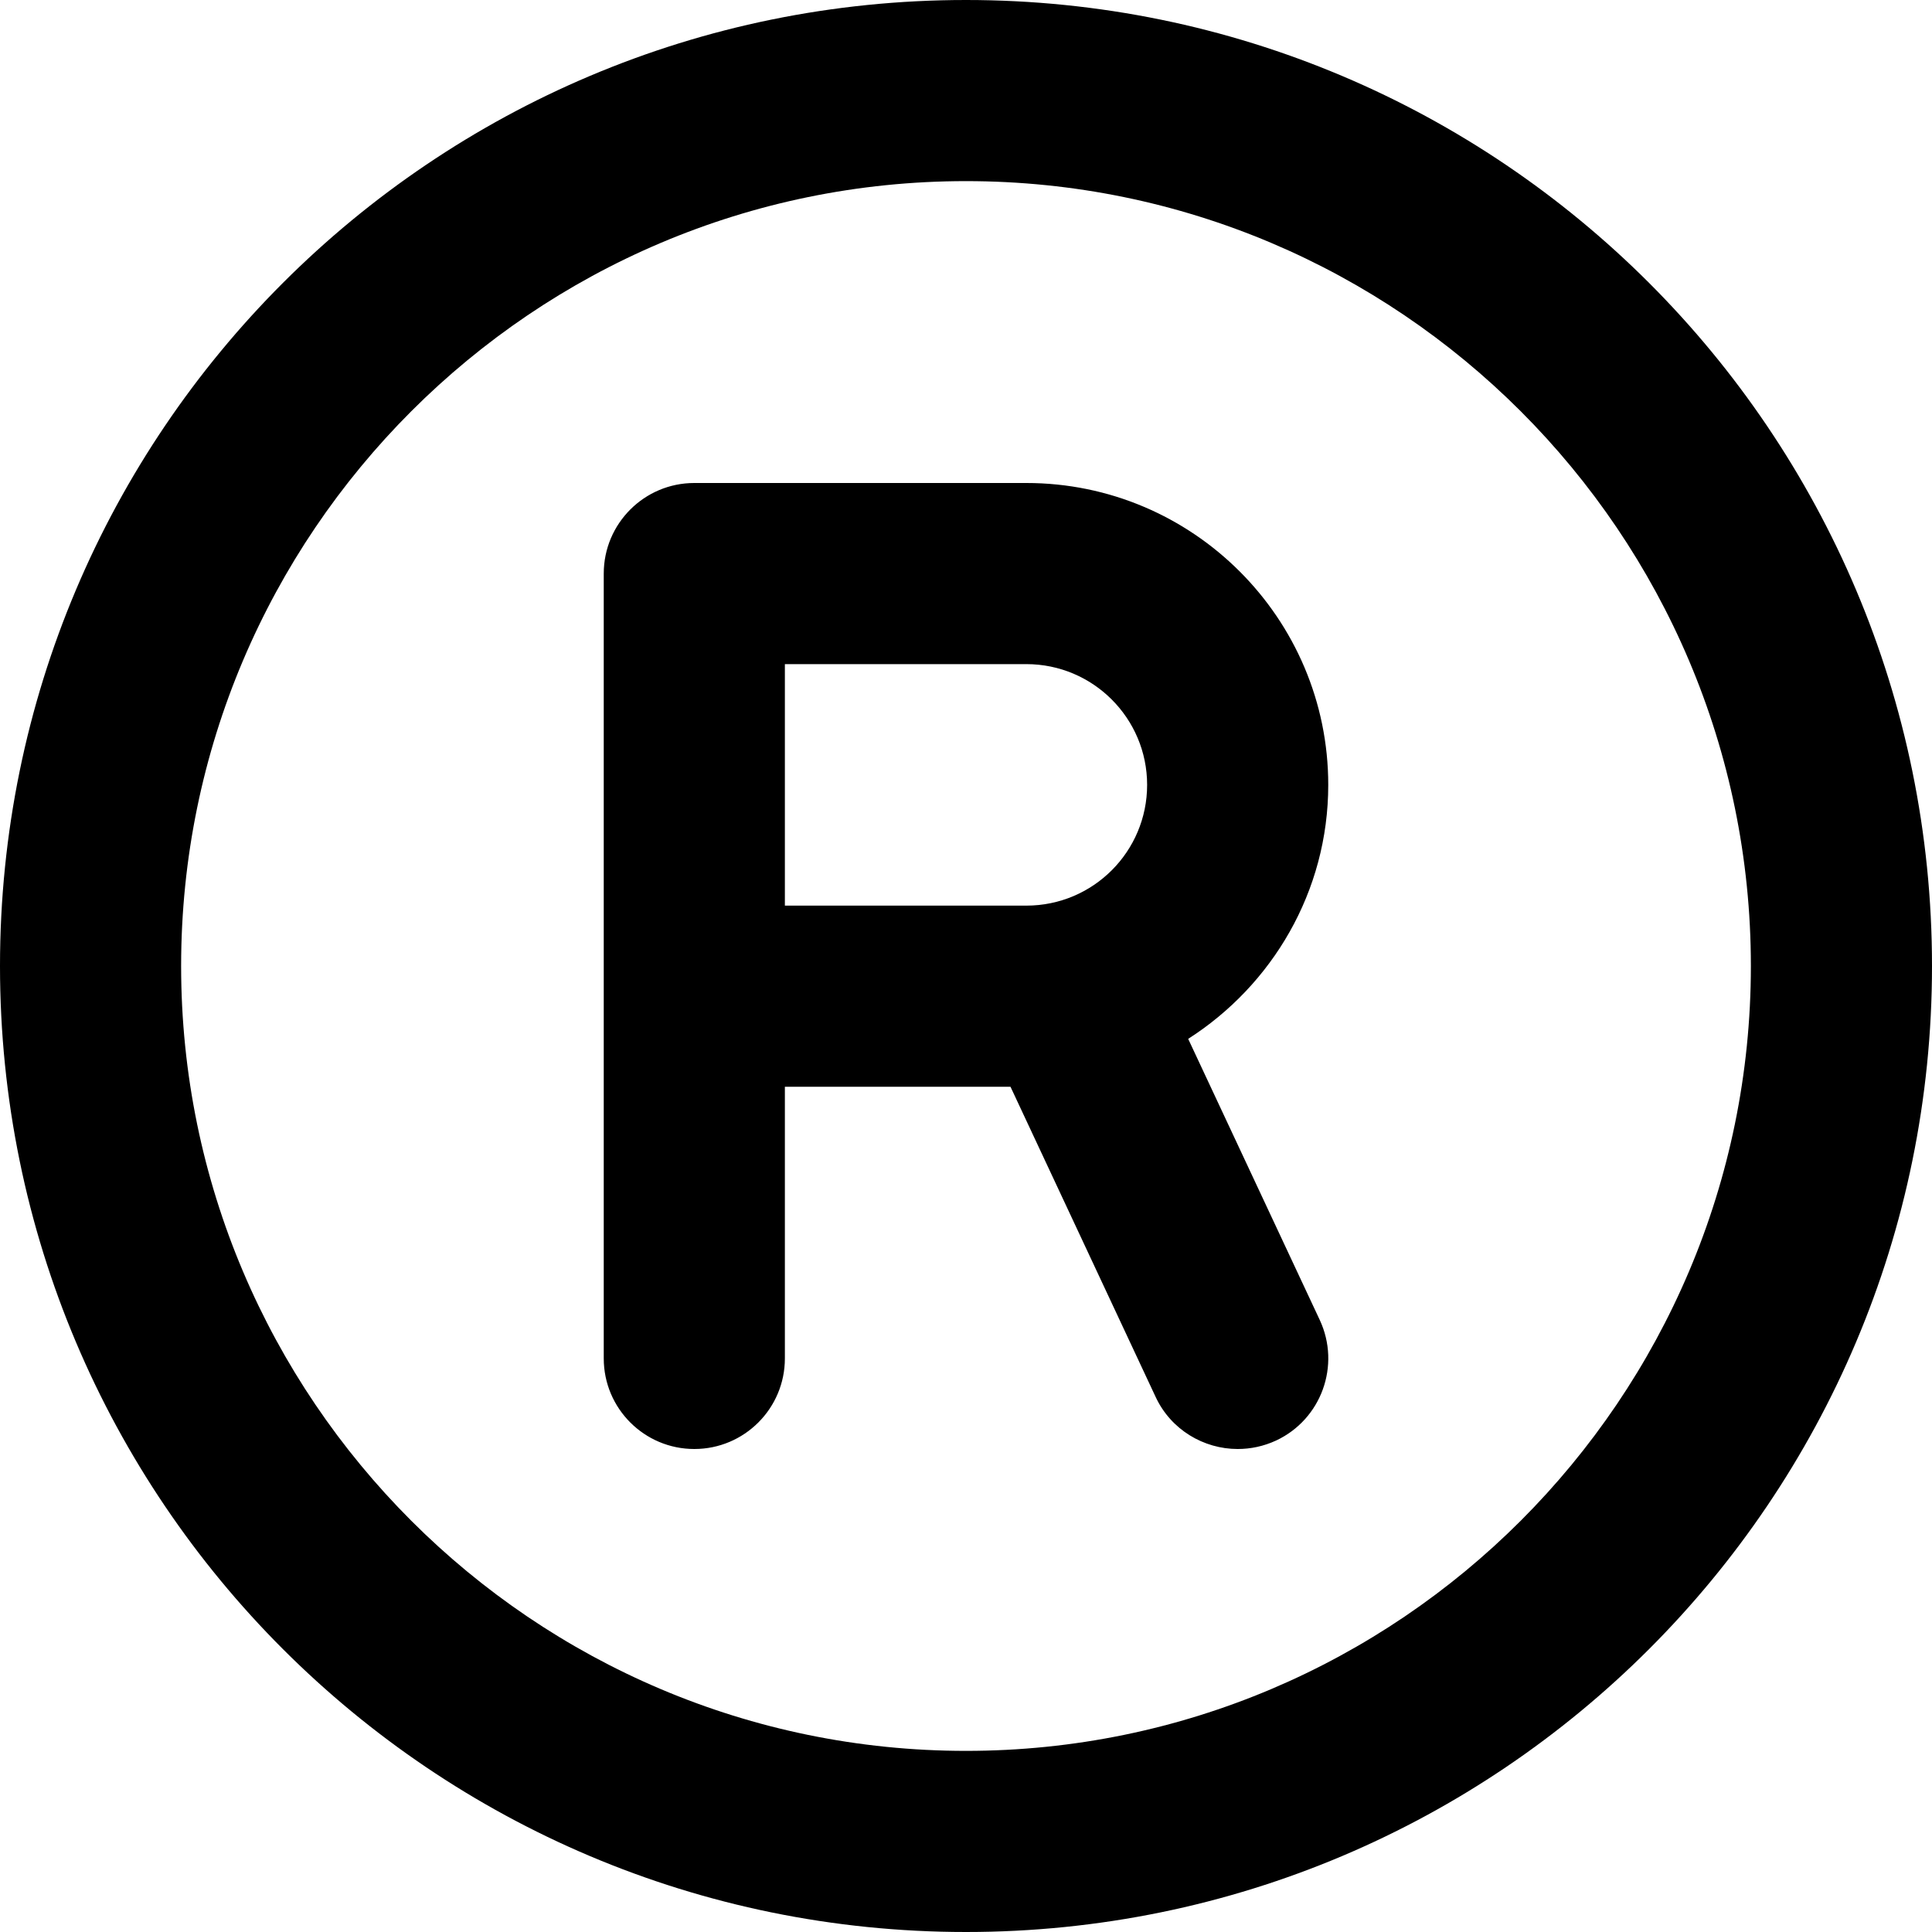
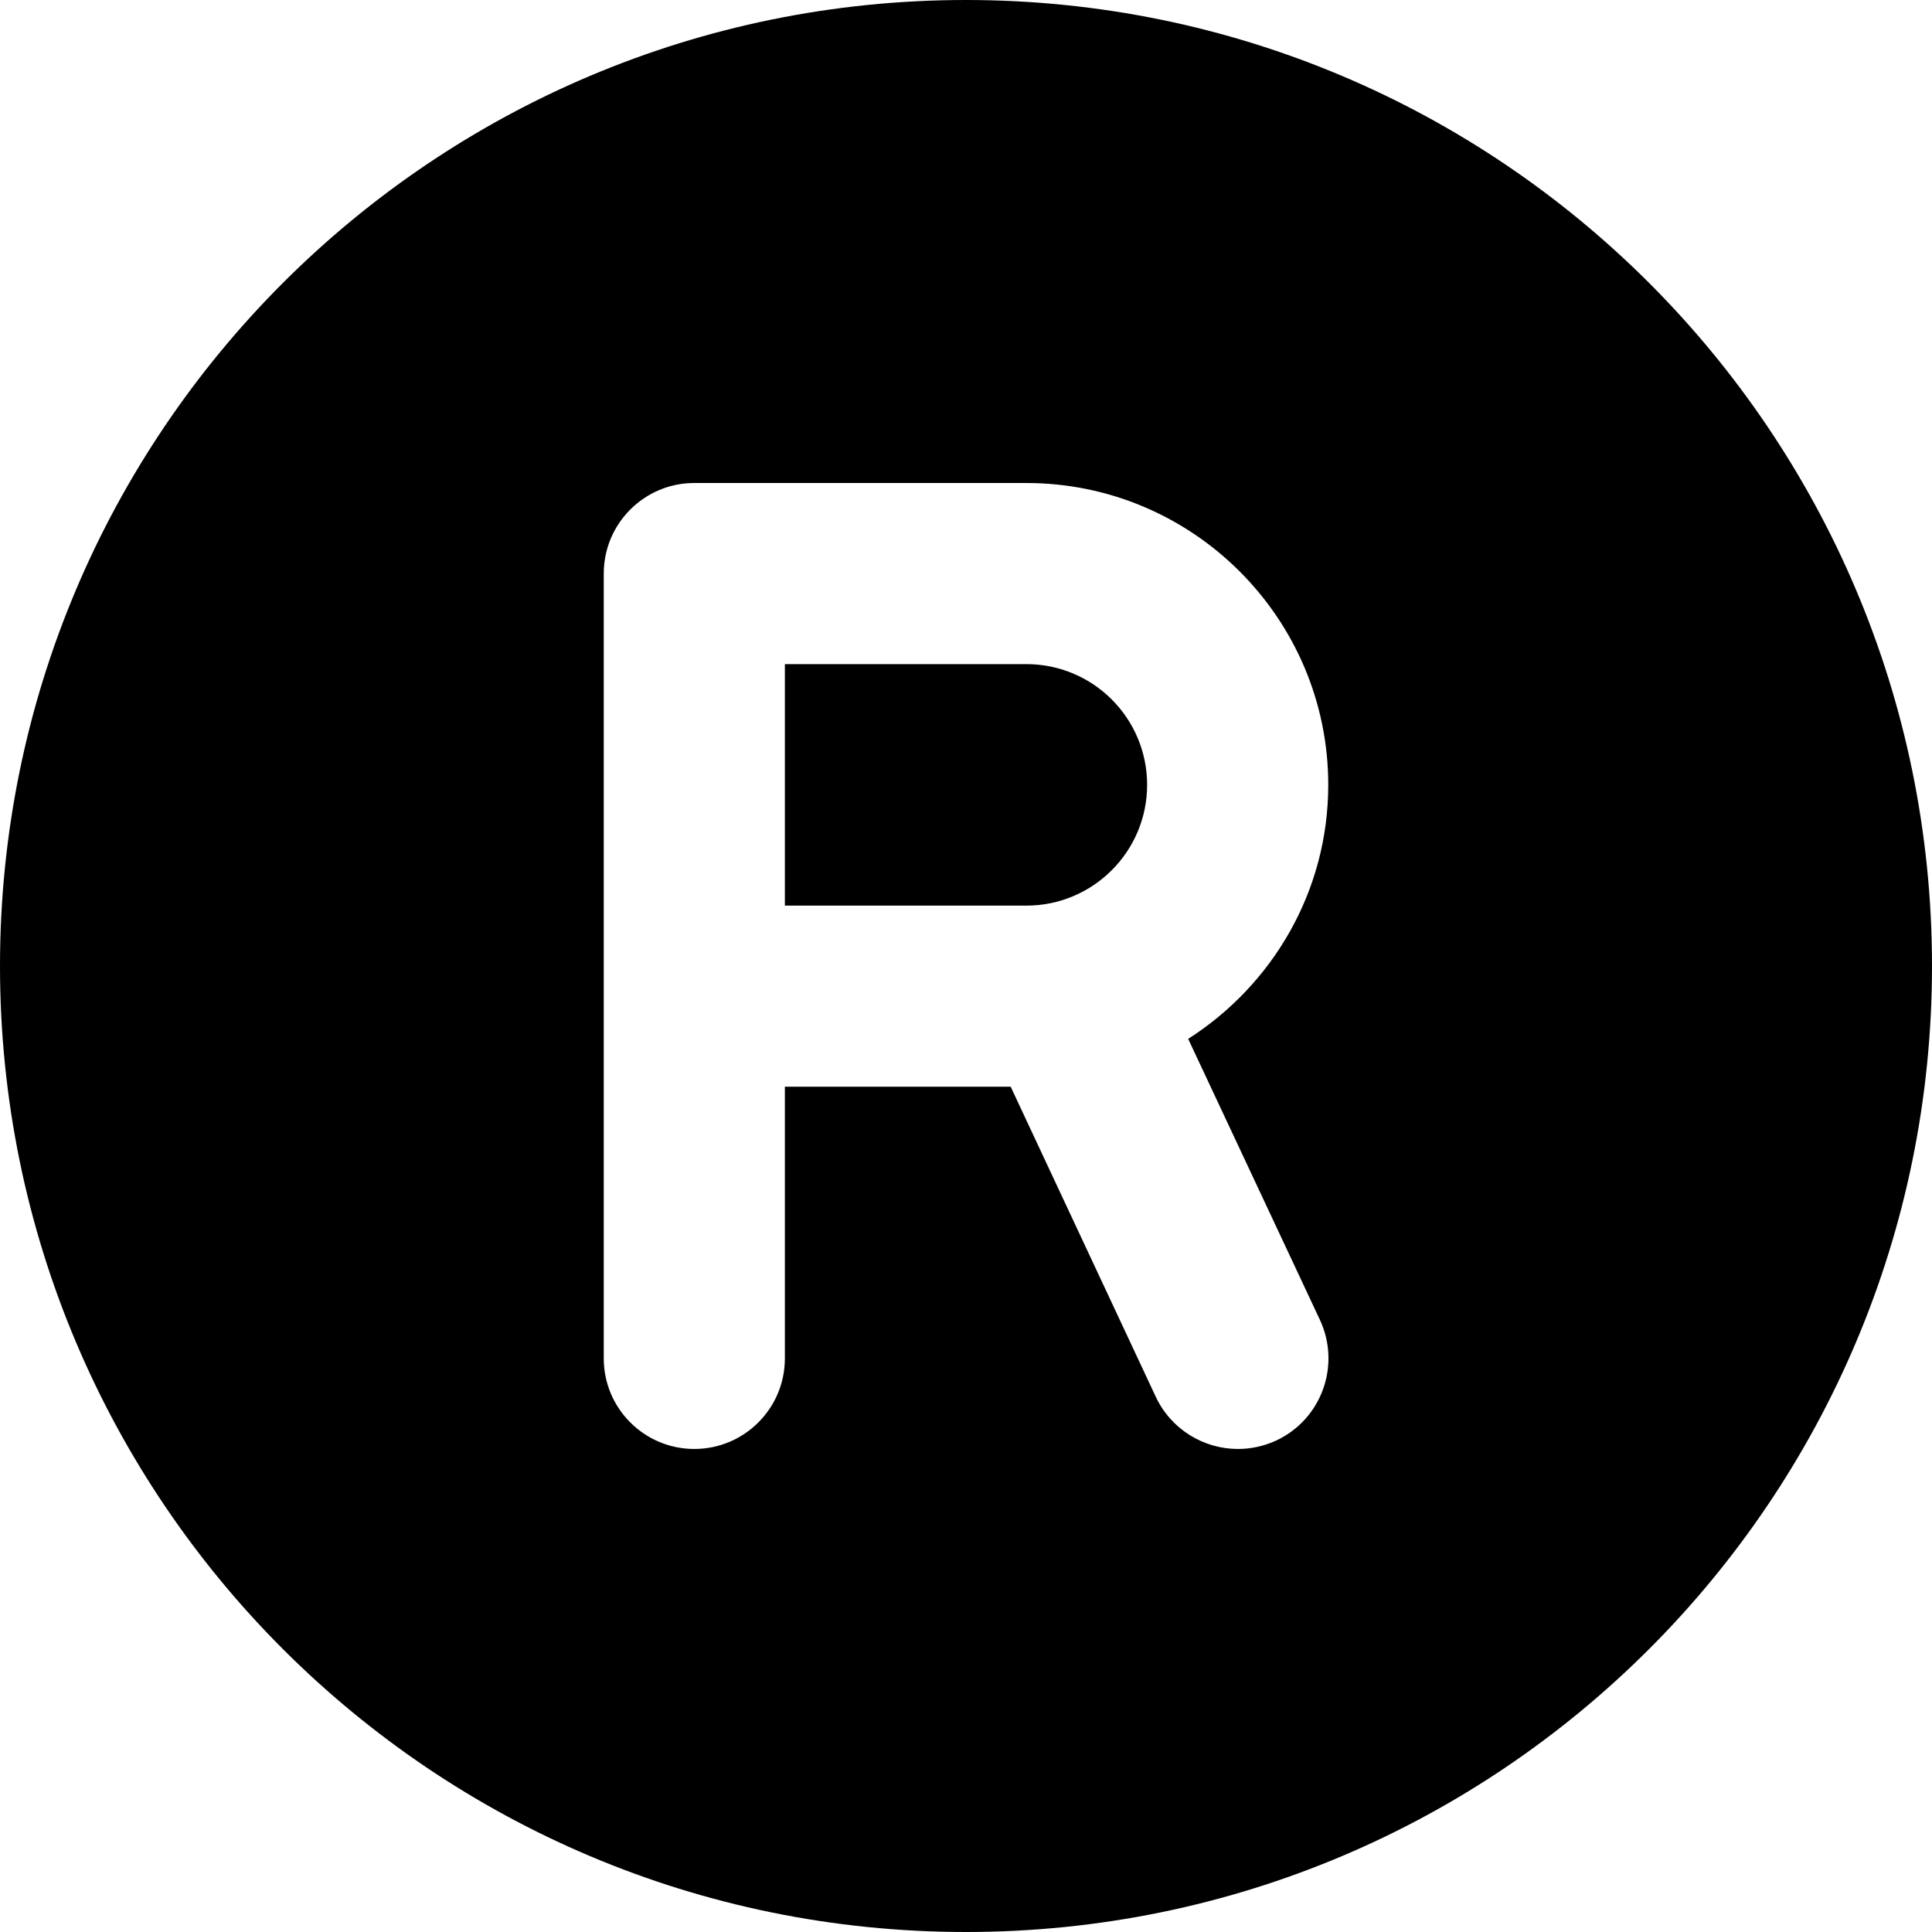
<svg xmlns="http://www.w3.org/2000/svg" viewBox="0 0 512 512">
-   <path d="M256 0C114.6 0 0 114.6 0 256s114.6 256 256 256s256-114.6 256-256S397.4 0 256 0zM256 464c-114.7 0-208-93.31-208-208S141.3 48 256 48s208 93.31 208 208S370.7 464 256 464zM352 208c0-44.13-35.88-80-80-80L184 128c-13.25 0-24 10.75-24 24v208c0 13.25 10.75 24 24 24s24-10.75 24-24v-72h59.79l38.46 82.19C310.3 378.9 319 384 328 384c3.438 0 6.875-.719 10.19-2.25c12-5.625 17.16-19.91 11.56-31.94l-34.87-74.5C337.1 261.1 352 236.3 352 208zM272 240h-64v-64h64c17.66 0 32 14.34 32 32S289.7 240 272 240z" />
+   <path d="M256 0C114.6 0 0 114.6 0 256s114.6 256 256 256s256-114.6 256-256S397.4 0 256 0zM349.8 349.8c5.594 12.03 .438 26.31-11.56 31.94c-3.312 1.531-6.75 2.25-10.19 2.25c-9 0-17.66-5.125-21.75-13.81l-38.46-82.19H208v72c0 13.25-10.75 24-24 24s-24-10.75-24-24V152c0-13.25 10.75-24 24-24l88 .004c44.13 0 80 35.88 80 80c0 28.32-14.87 53.09-37.12 67.31L349.8 349.8zM272 176h-64v64h64c17.66 0 32-14.34 32-32S289.7 176 272 176z" />
</svg>
